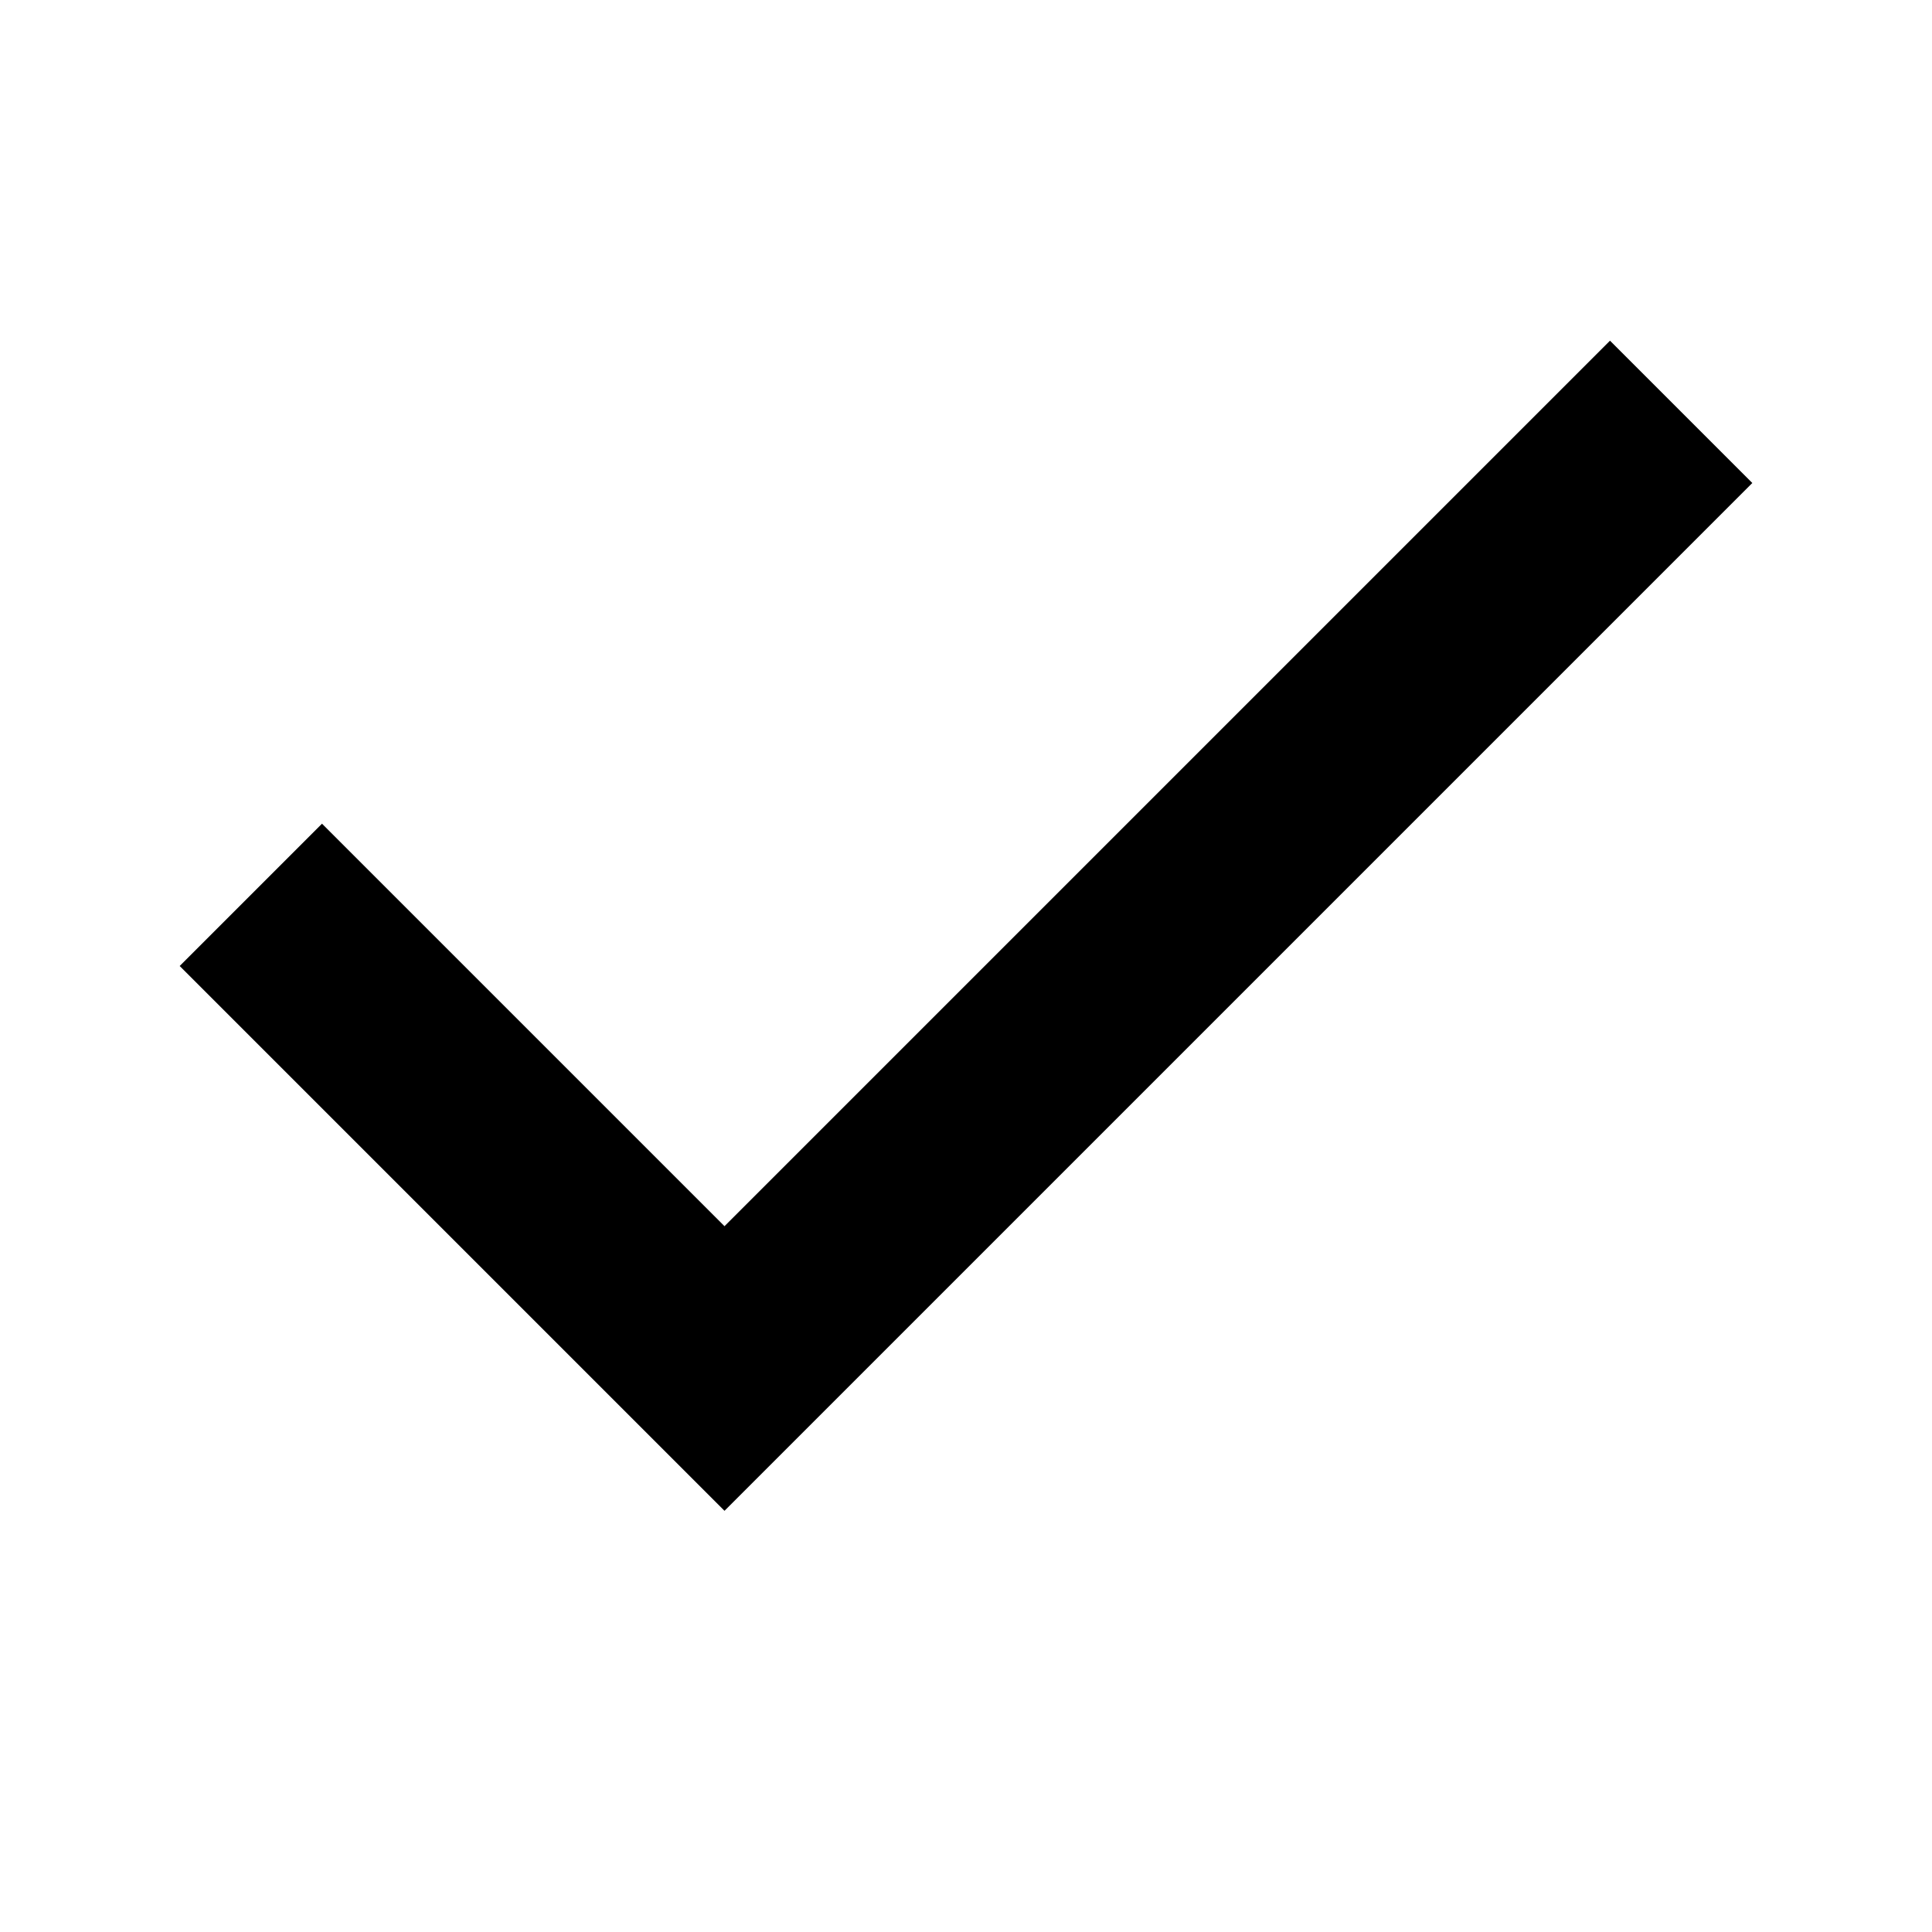
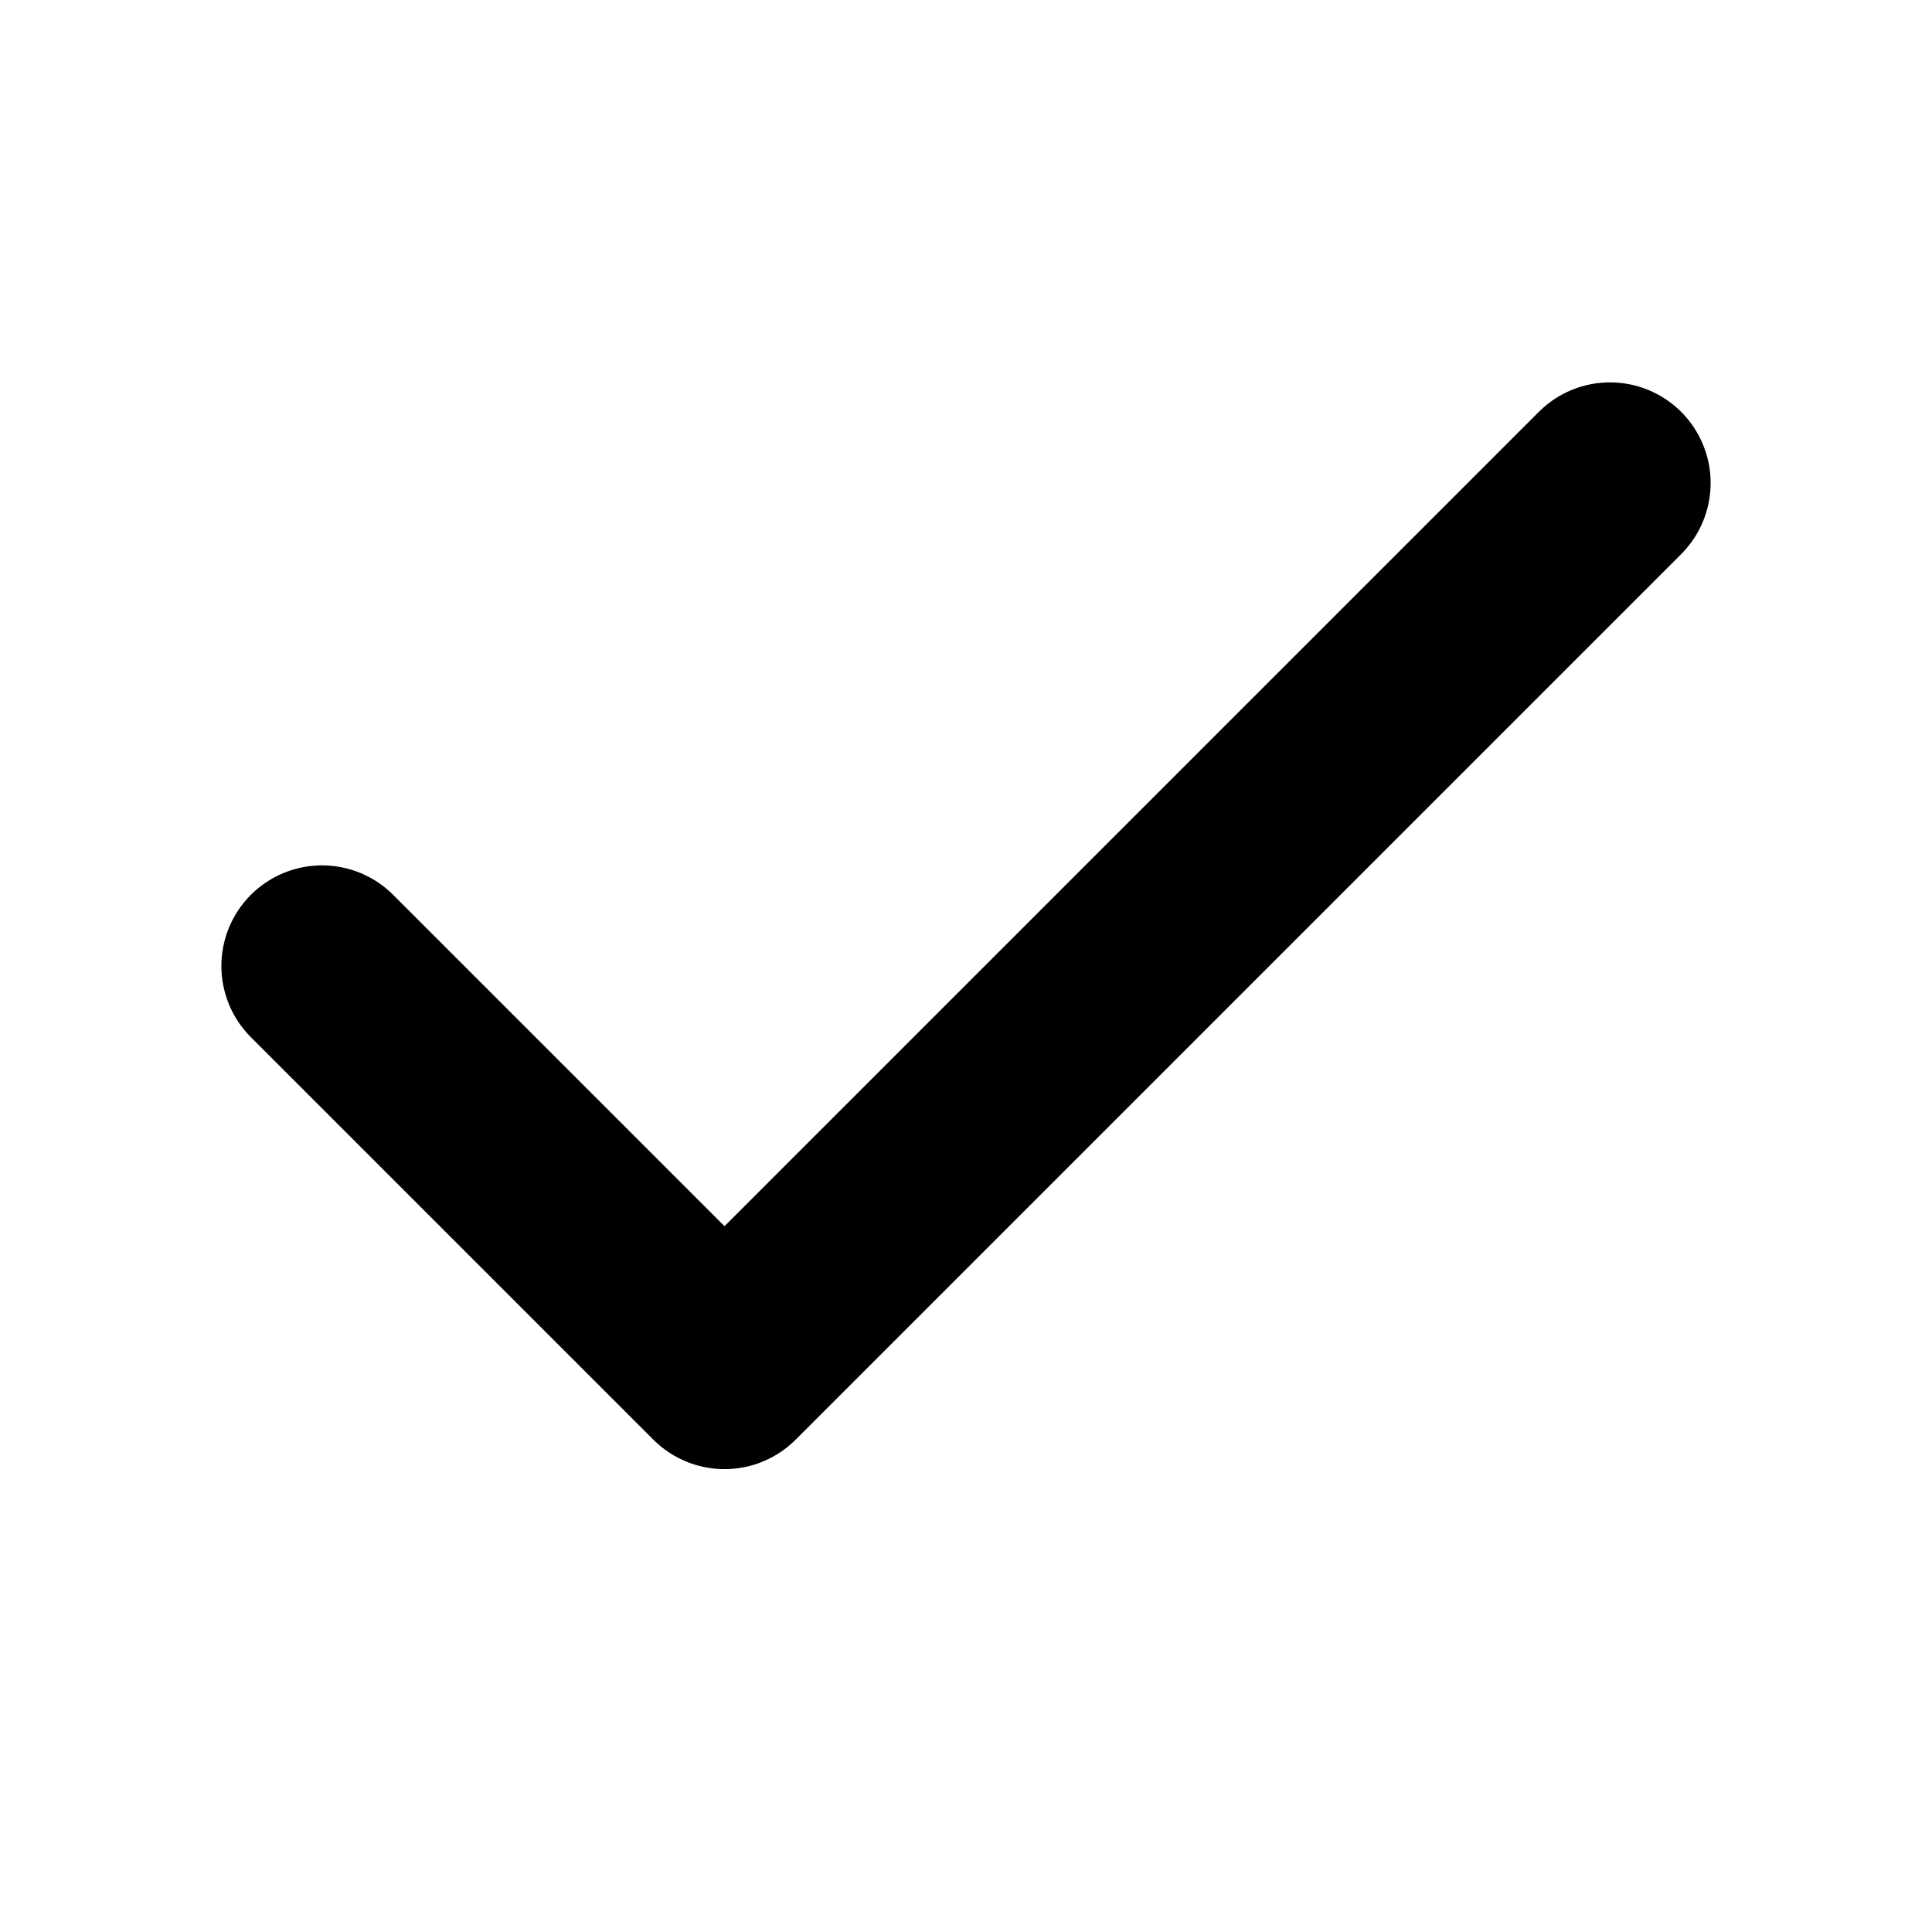
- <svg xmlns="http://www.w3.org/2000/svg" viewBox="0 0 24 24" fill="none" stroke="currentColor" stroke-width="2.5" stroke-linecap="square" stroke-linejoin="miter">
+ <svg xmlns="http://www.w3.org/2000/svg" viewBox="0 0 24 24" fill="none" stroke="currentColor" stroke-width="2.5" stroke-linecap="round" stroke-linejoin="round">
  <polyline points="20 6 9 17 4 12" />
</svg>
